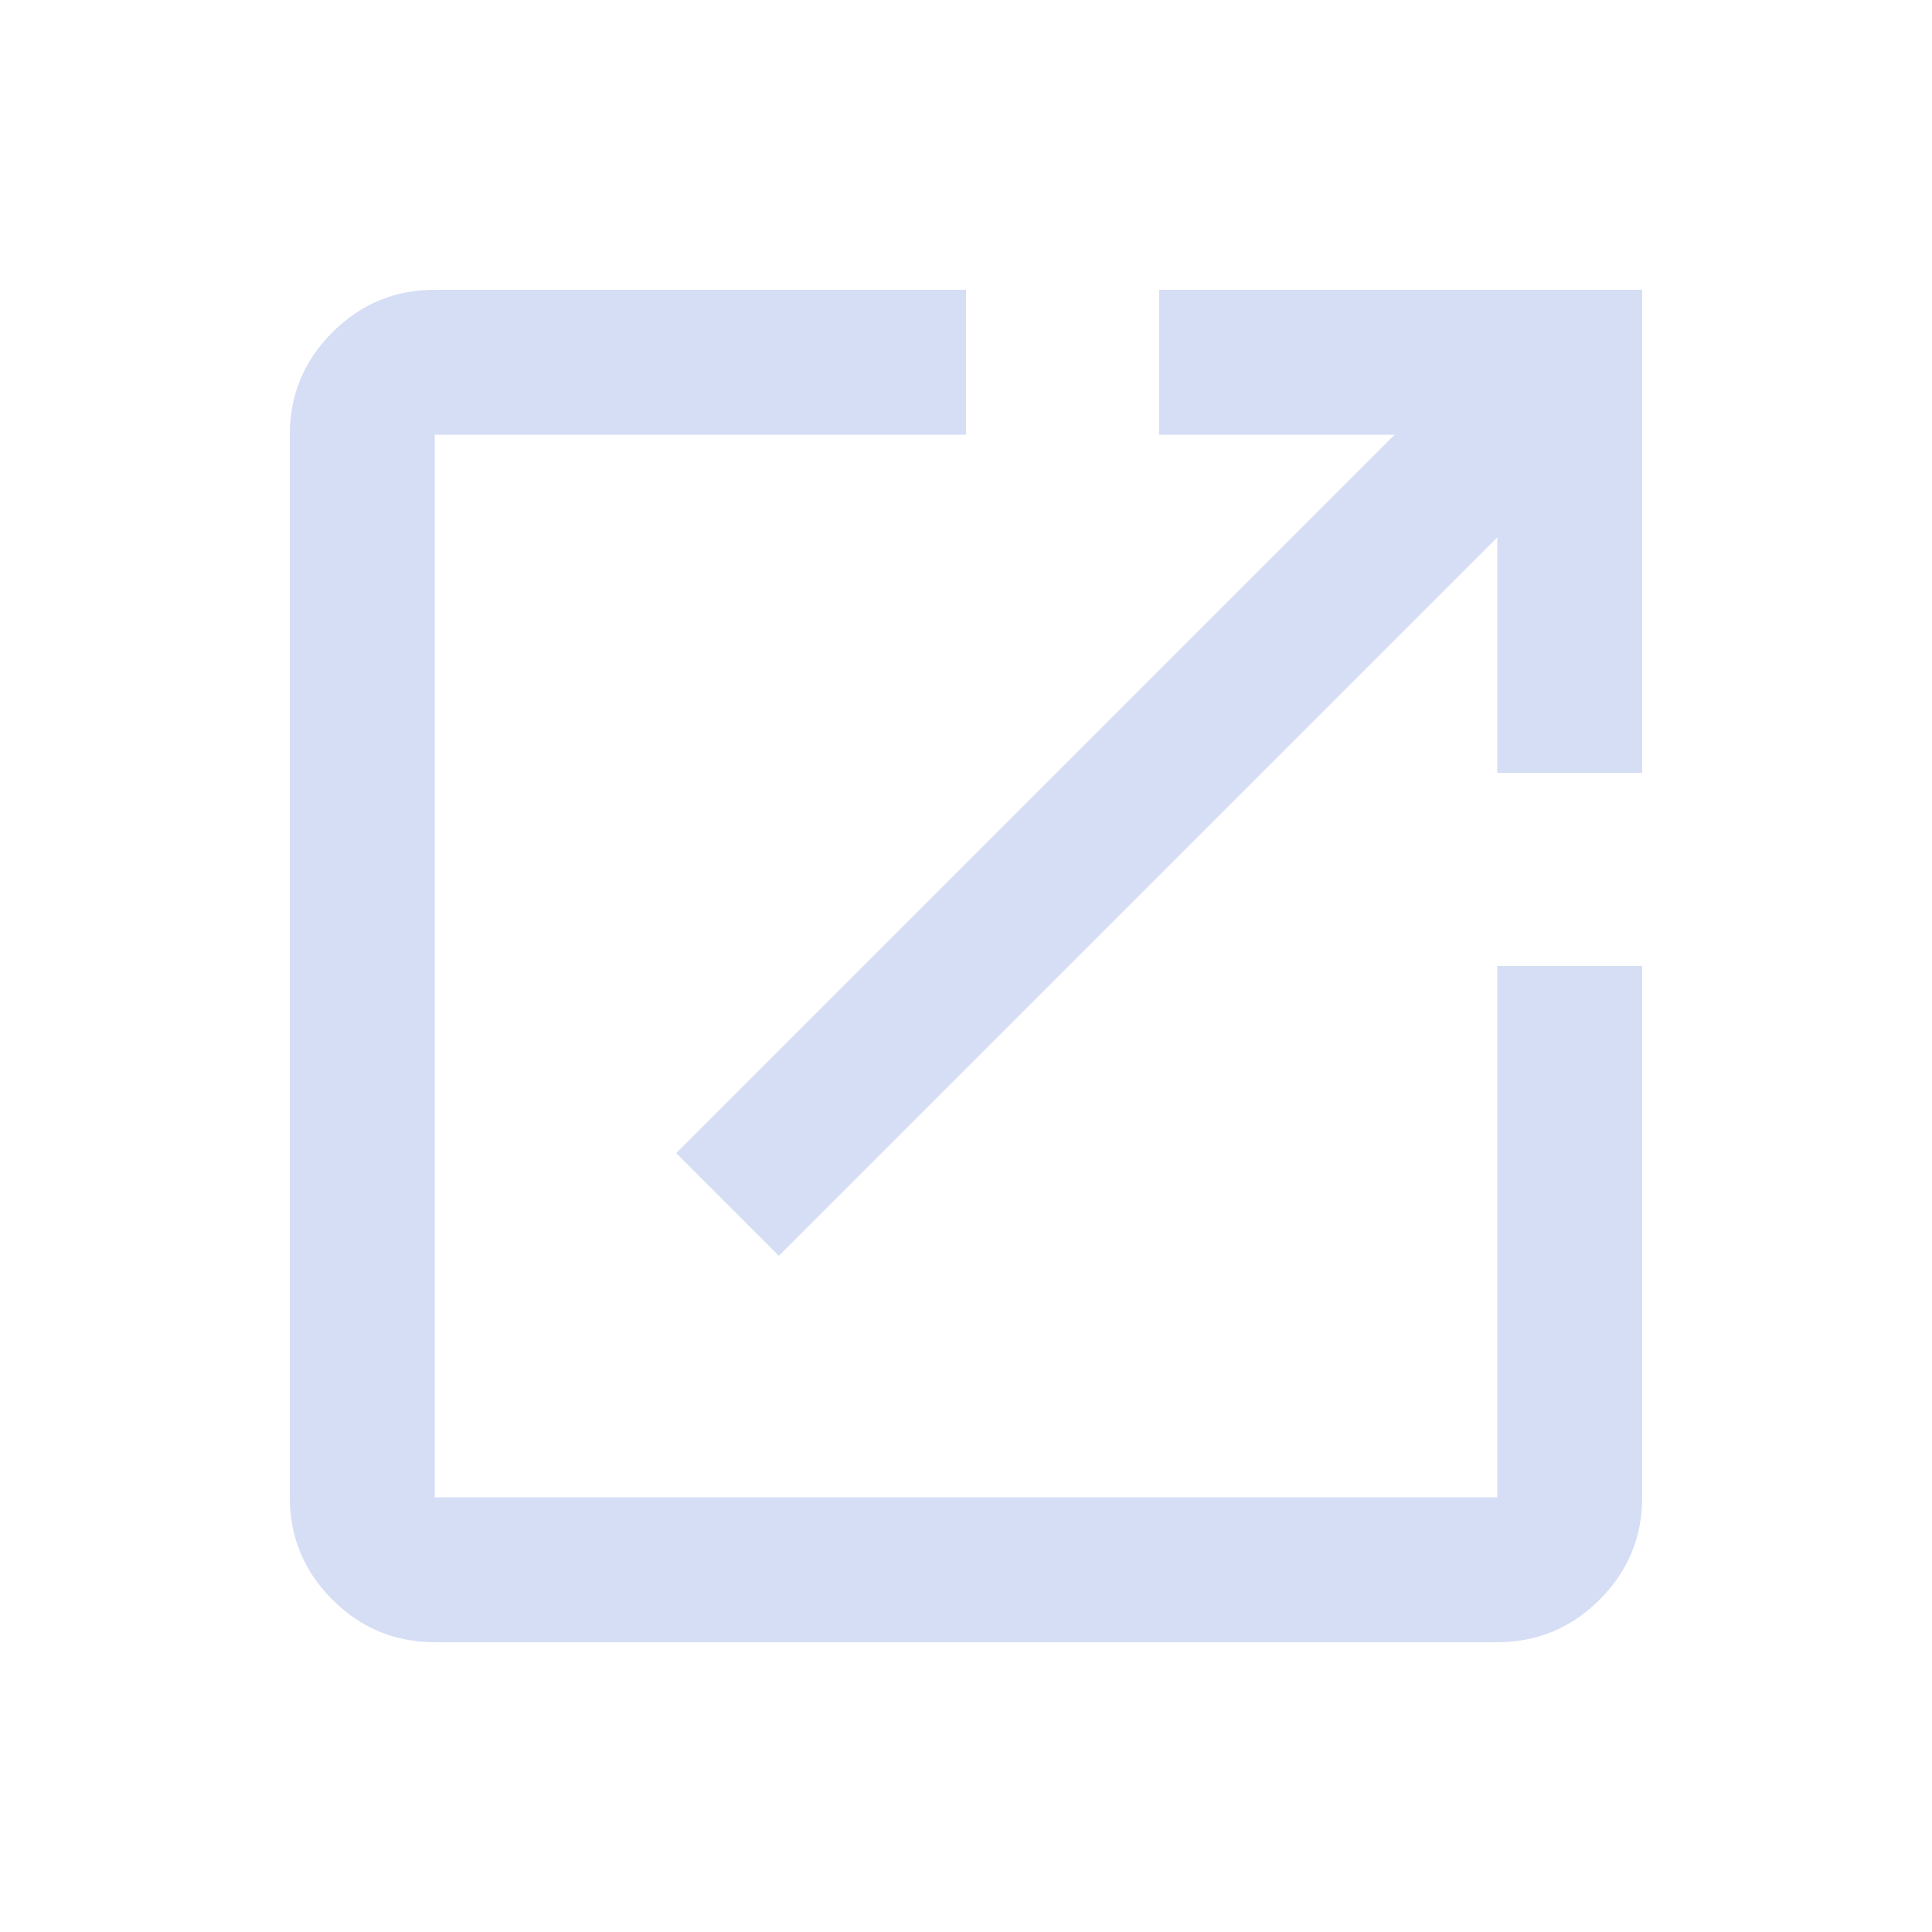
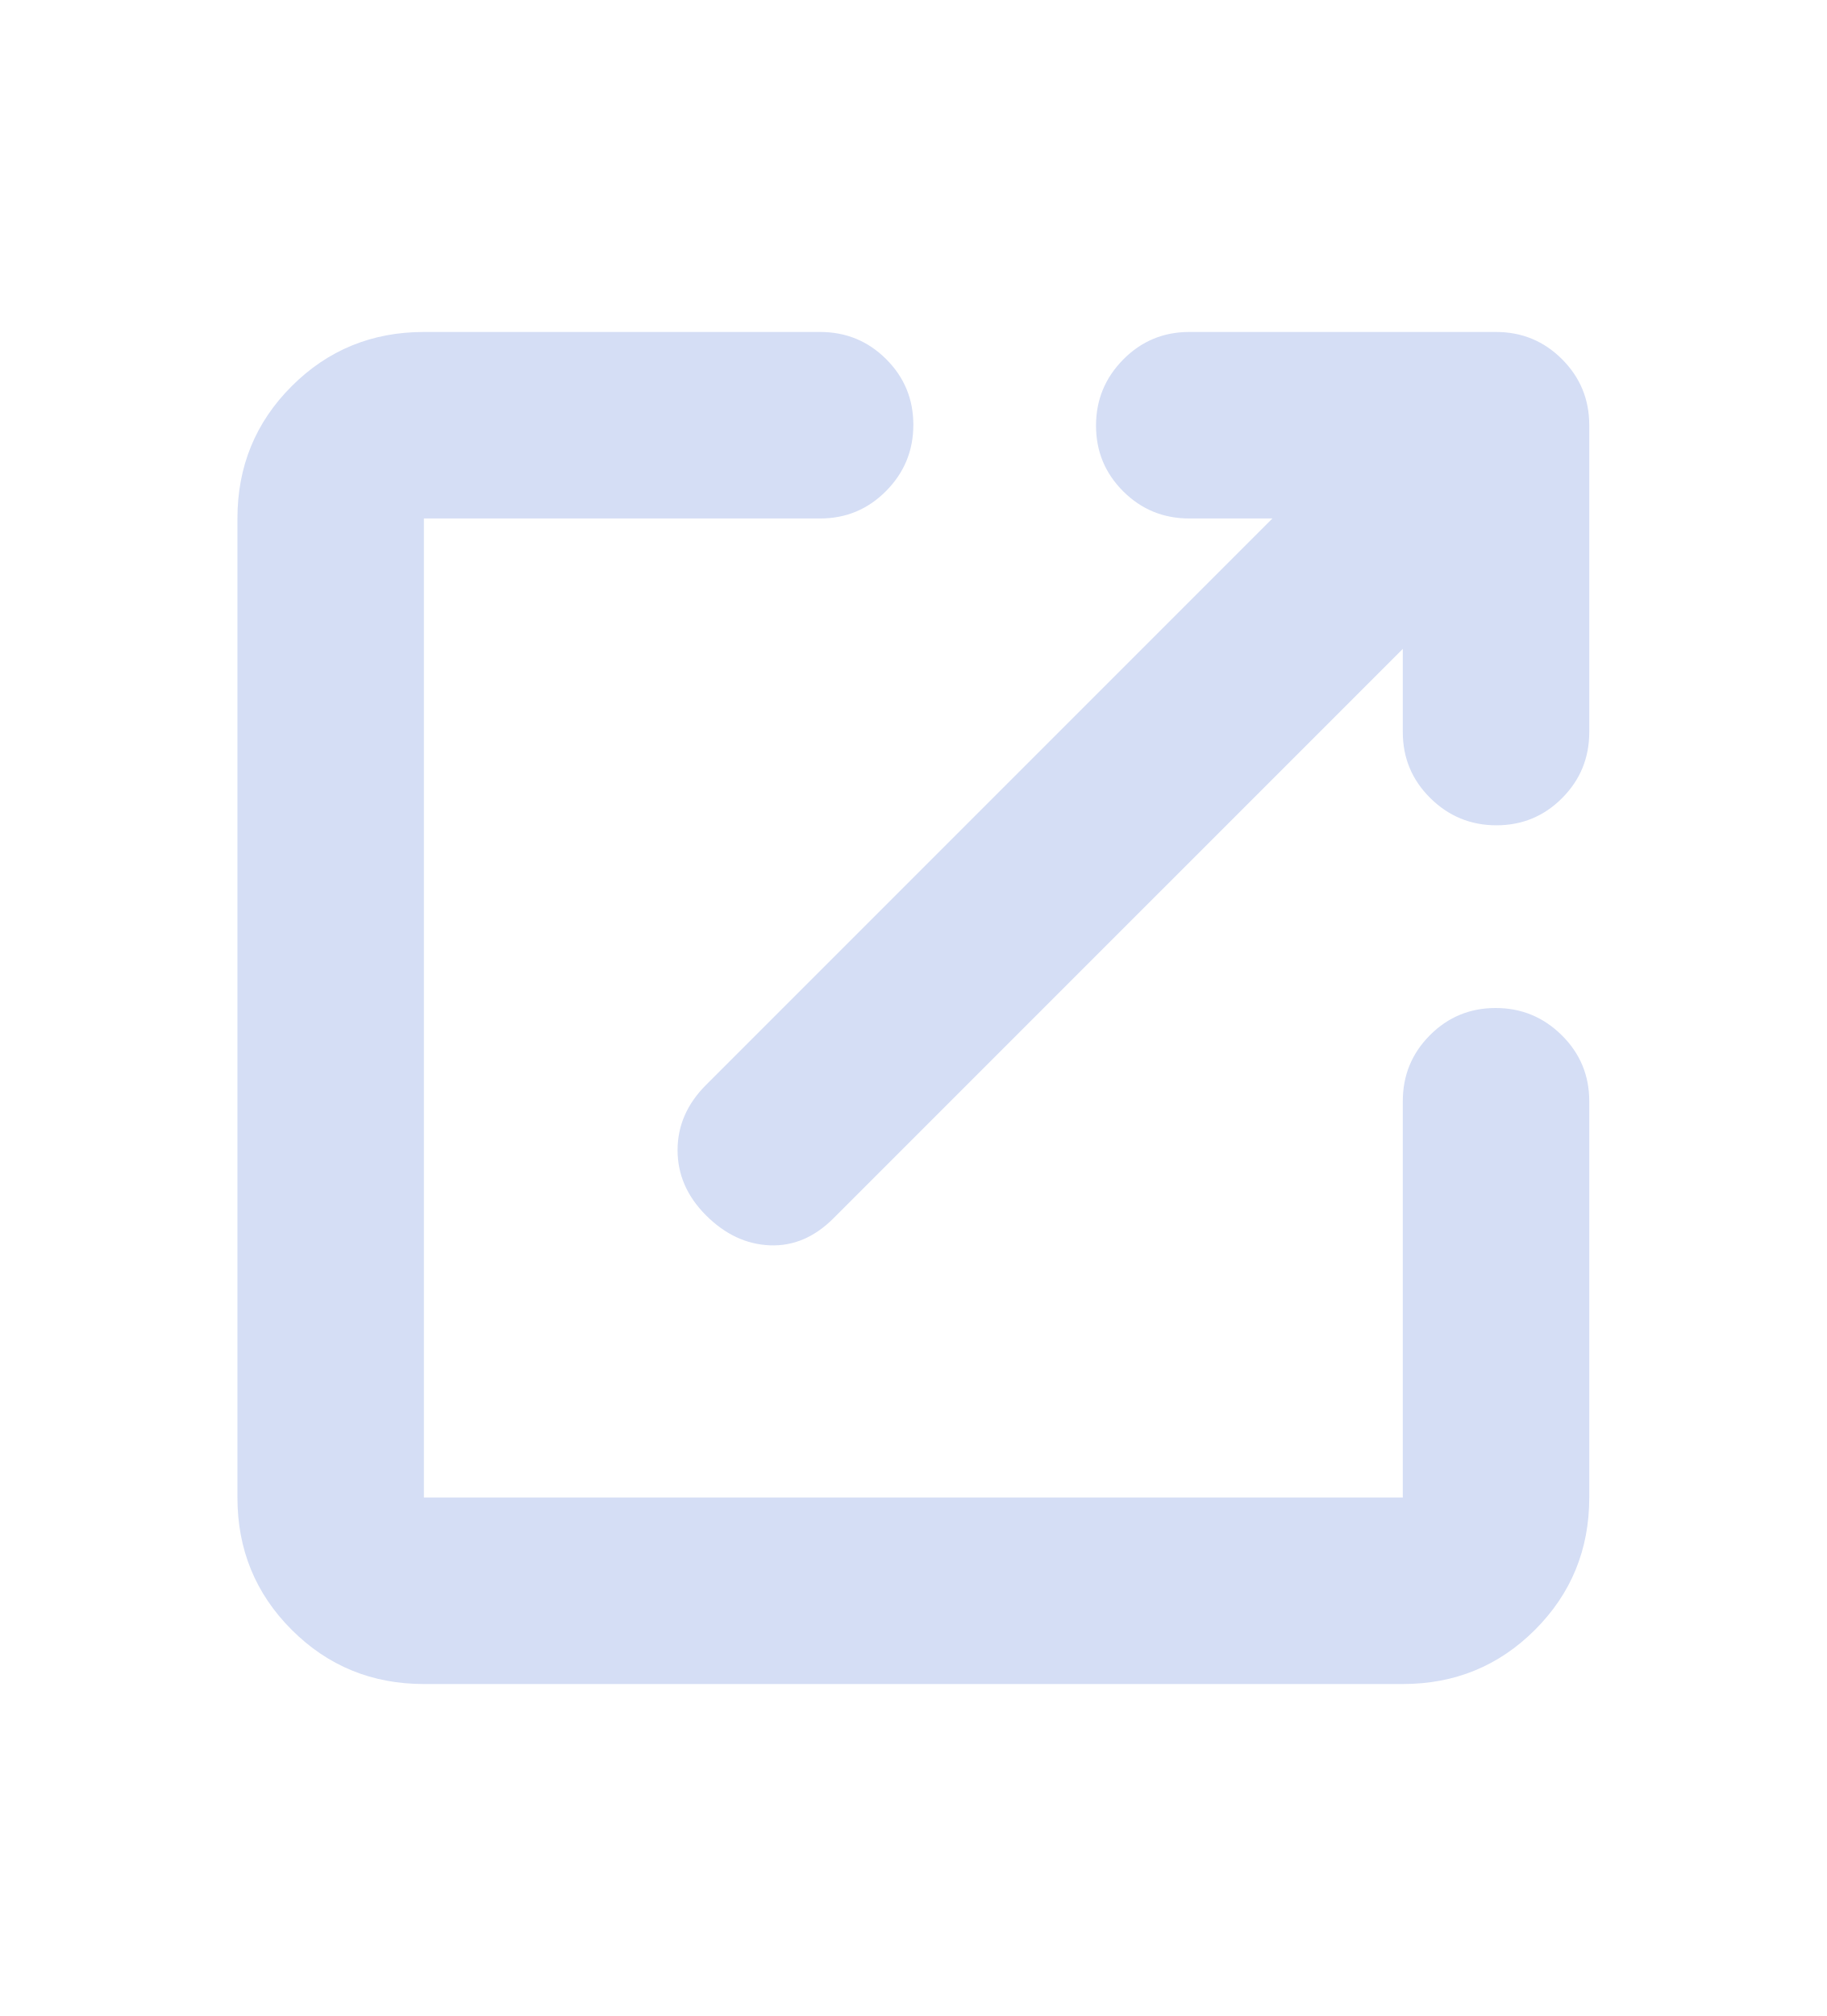
- <svg xmlns="http://www.w3.org/2000/svg" height="28px" viewBox="0 -960 960 960" width="28px" fill="#d5def5">
-   <path d="M216-144q-29.7 0-50.85-21.15Q144-186.3 144-216v-528q0-29.7 21.15-50.85Q186.3-816 216-816h264v72H216v528h528v-264h72v264q0 29.7-21.15 50.85Q773.7-144 744-144H216Zm171-192-51-51 357-357H576v-72h240v240h-72v-117L387-336Z" />
+ <svg xmlns="http://www.w3.org/2000/svg" height="32px" viewBox="0 -960 960 960" width="29px" fill="#d5def5">
+   <path d="M222.78-124.78q-41 0-69.5-28.5t-28.5-69.5v-514.44q0-41 28.5-69.5t69.5-28.5H431q20.39 0 34.69 14.25Q480-806.73 480-786.43q0 20.3-14.31 34.76-14.3 14.45-34.69 14.45H222.78v514.44h514.44V-431q0-20.39 14.24-34.69Q765.71-480 786.01-480q20.29 0 34.75 14.31 14.46 14.3 14.46 34.69v208.22q0 41-28.5 69.5t-69.5 28.5H222.78Zm514.44-543.91L438-369.48q-14.96 14.96-33.48 14.18-18.52-.79-33.48-15.74-14.95-14.96-14.95-34.27 0-19.3 14.95-34.26l297.65-297.65H625q-20.39 0-34.69-14.24Q576-765.71 576-786.01q0-20.29 14.31-34.75 14.3-14.46 34.69-14.46h161.22q20.38 0 34.69 14.31 14.31 14.31 14.31 34.69V-625q0 20.39-14.25 34.69Q806.73-576 786.43-576q-20.3 0-34.76-14.31-14.45-14.3-14.45-34.69v-43.69Z" />
</svg>
